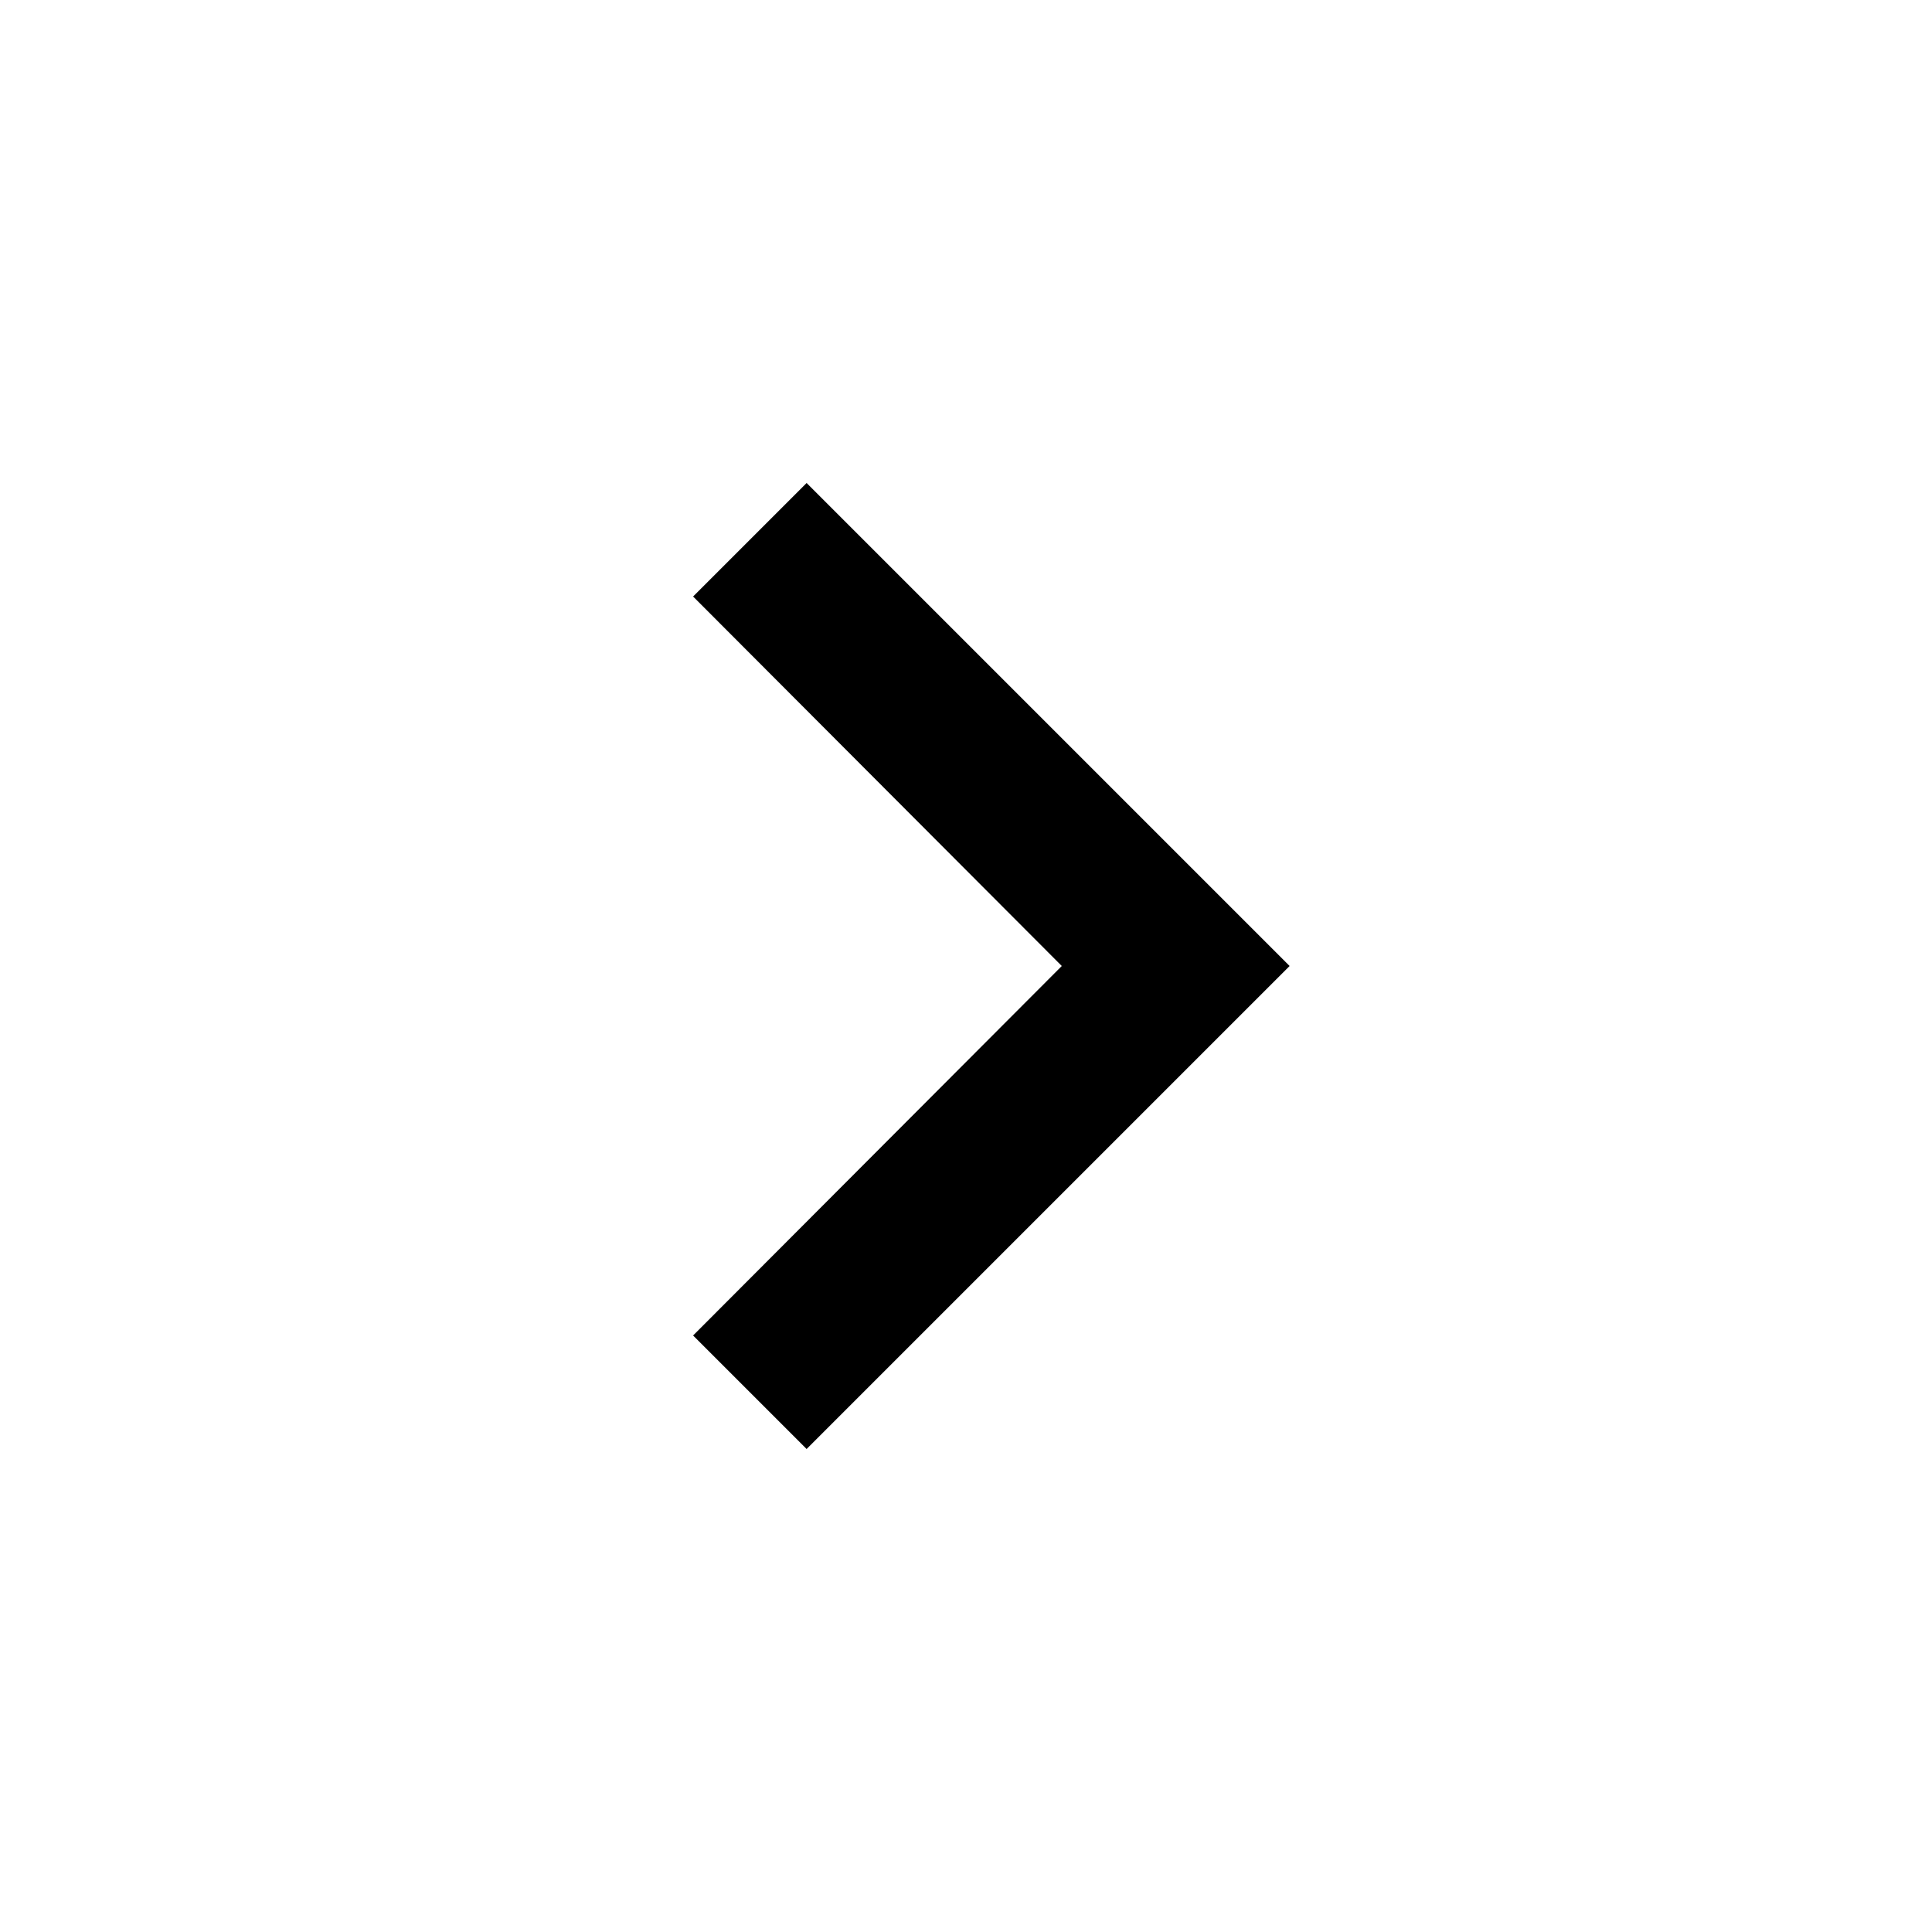
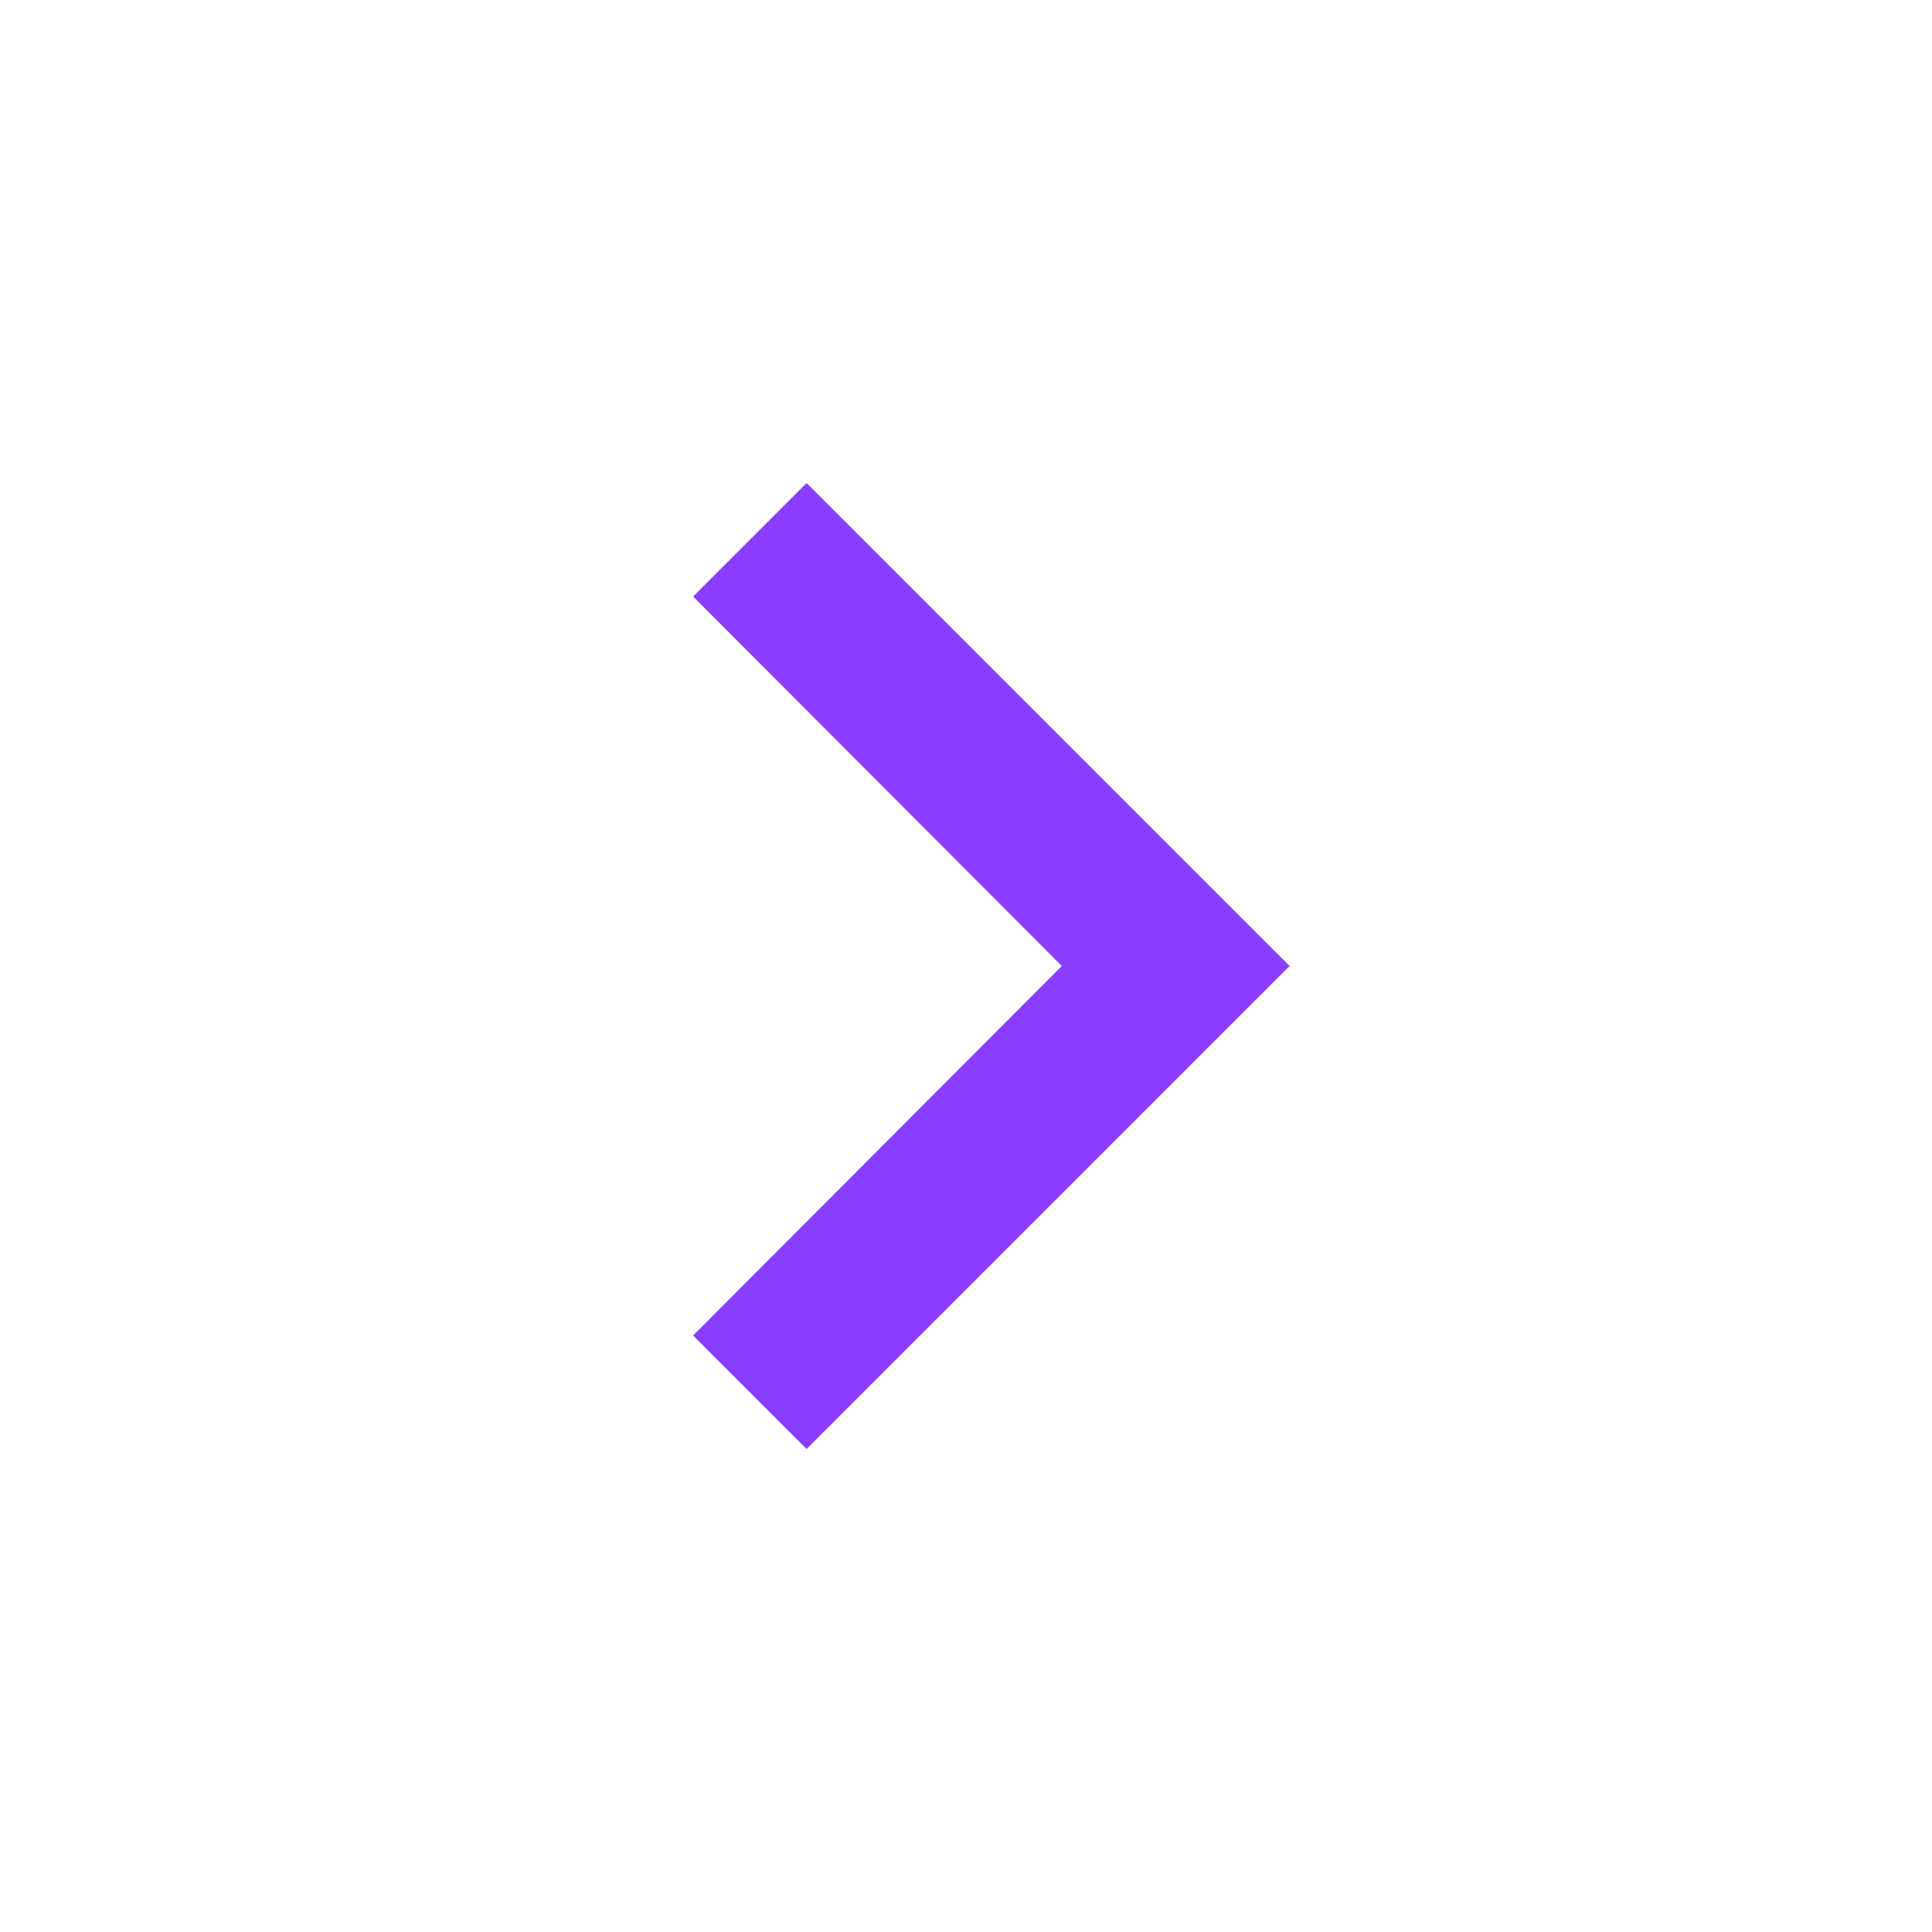
- <svg xmlns="http://www.w3.org/2000/svg" height="24px" viewBox="0 0 24 24" width="24px" fill="#000000">
+ <svg xmlns="http://www.w3.org/2000/svg" height="40px" viewBox="0 0 24 24" width="40px" fill="#8A3DFE">
  <path d="M0 0h24v24H0V0z" fill="none" />
  <path d="M10.02 6L8.61 7.41 13.19 12l-4.58 4.59L10.02 18l6-6-6-6z" />
</svg>
